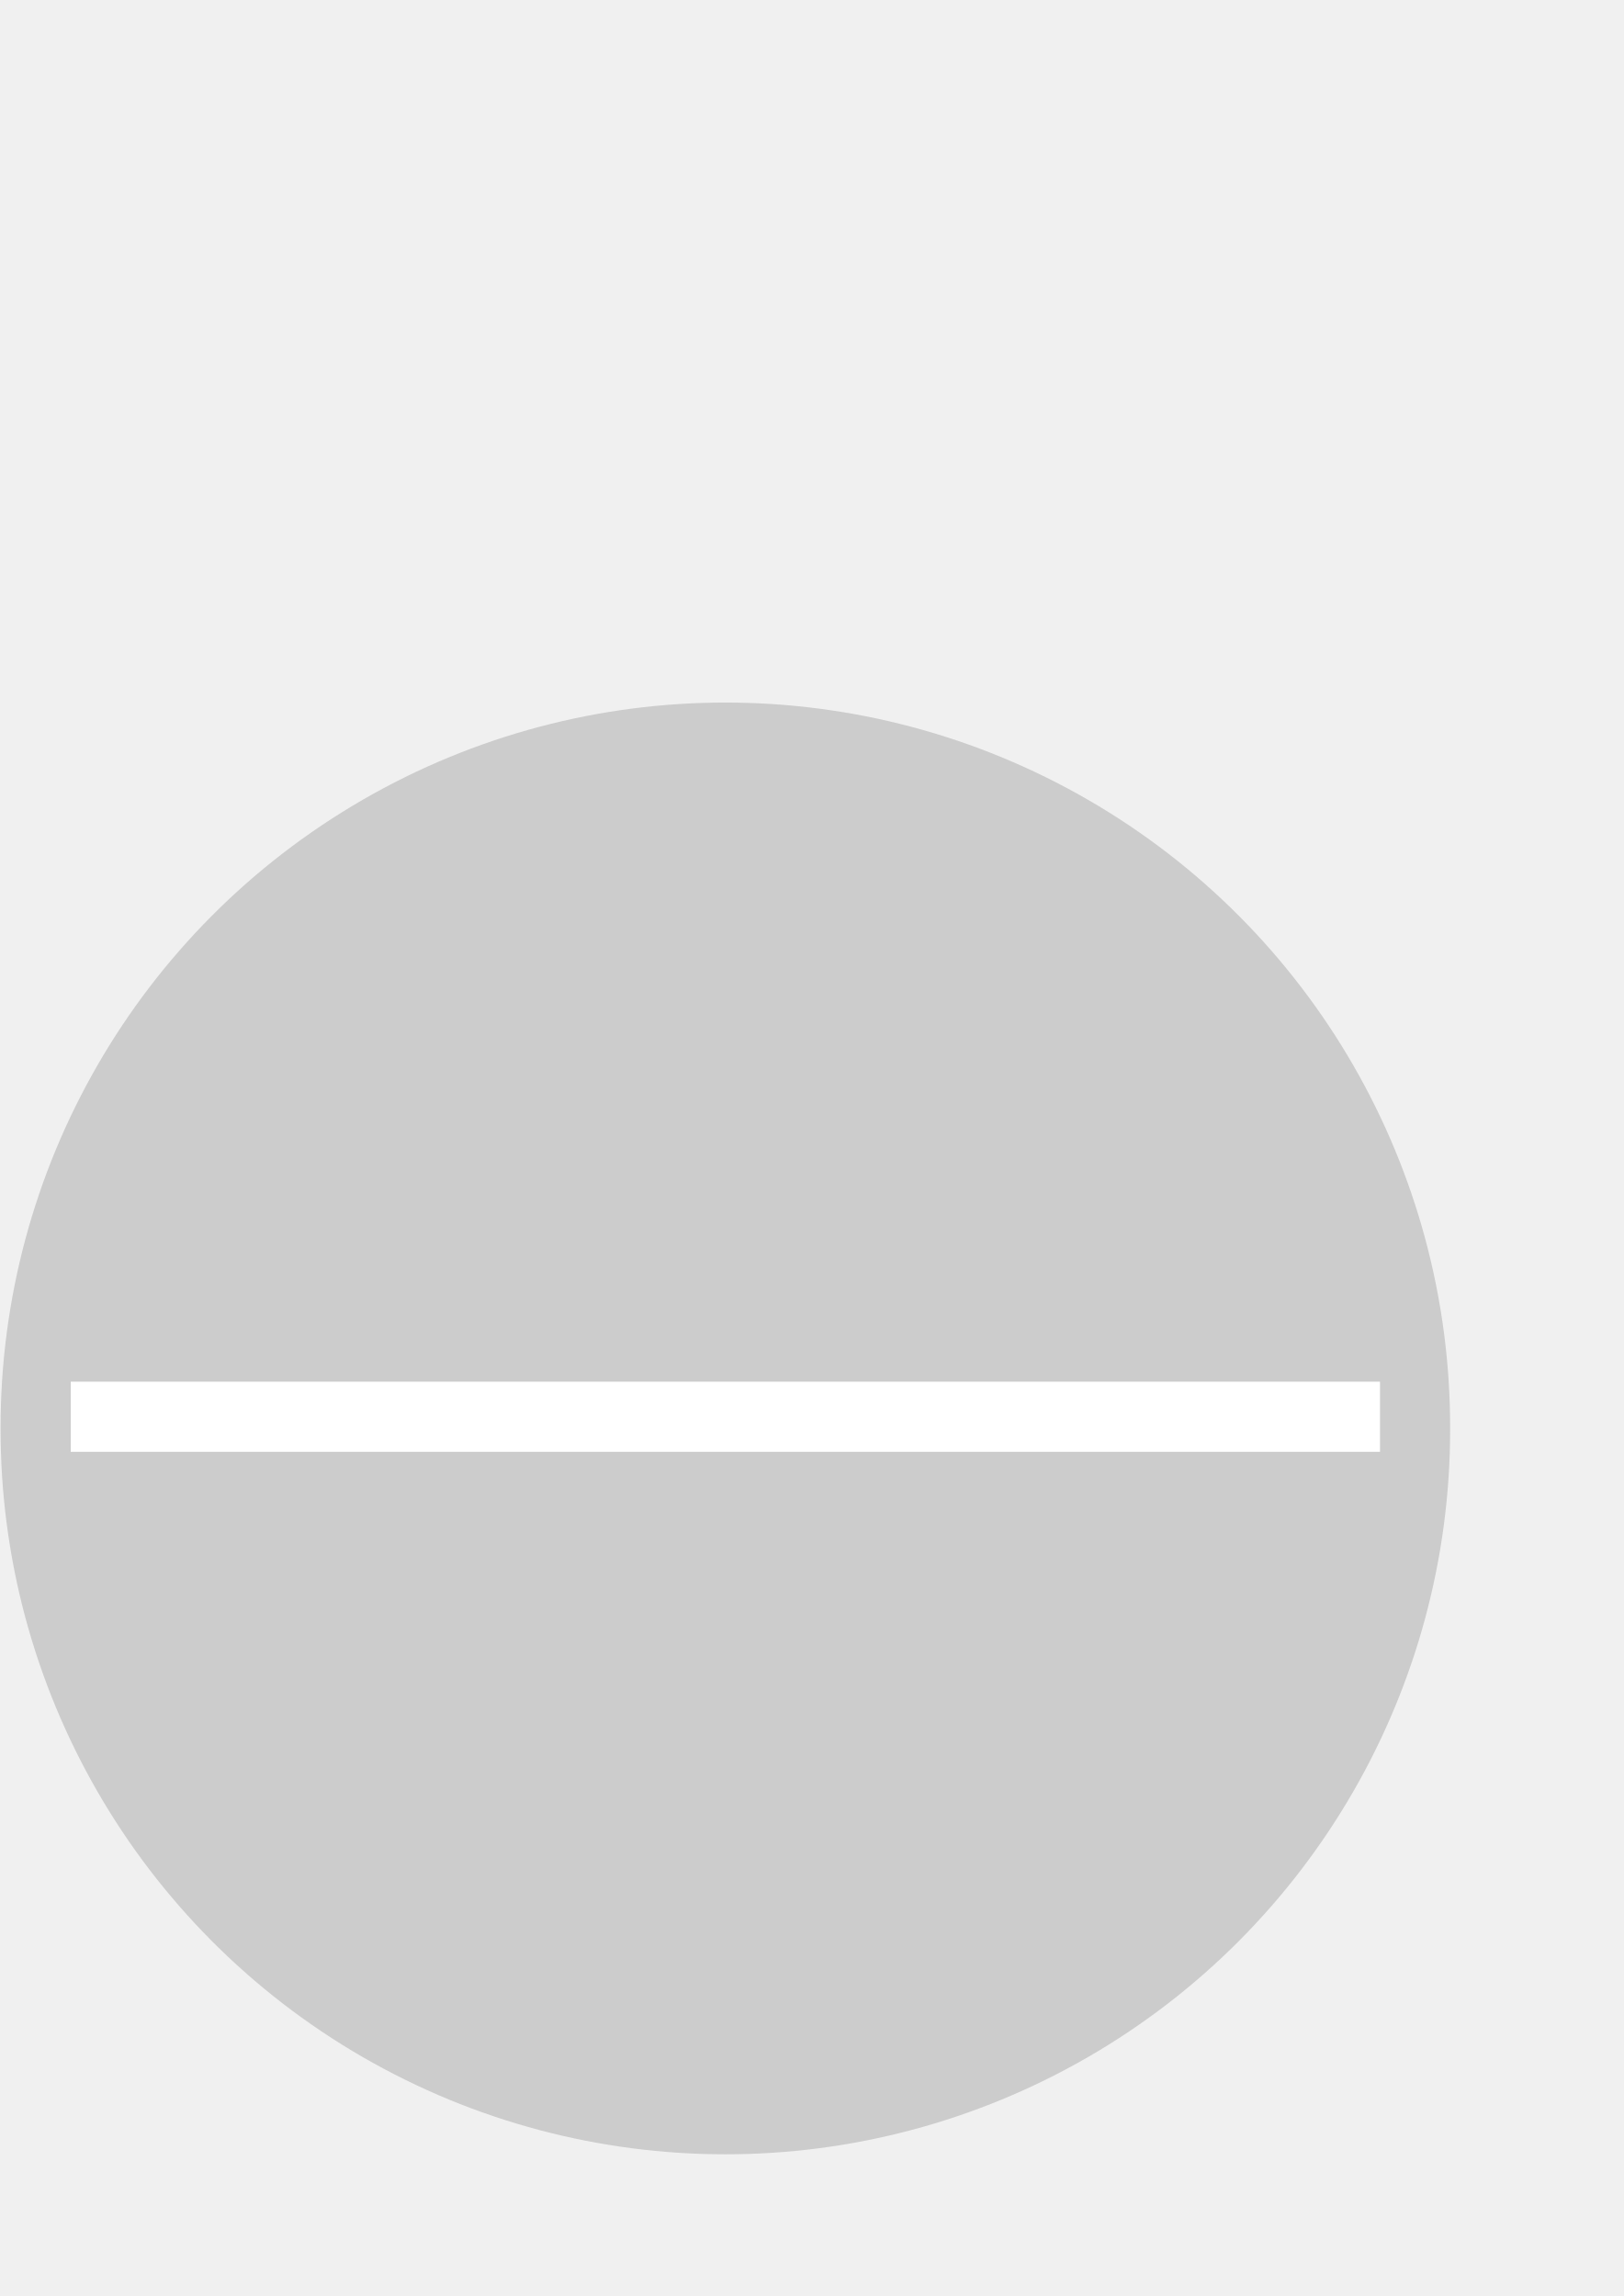
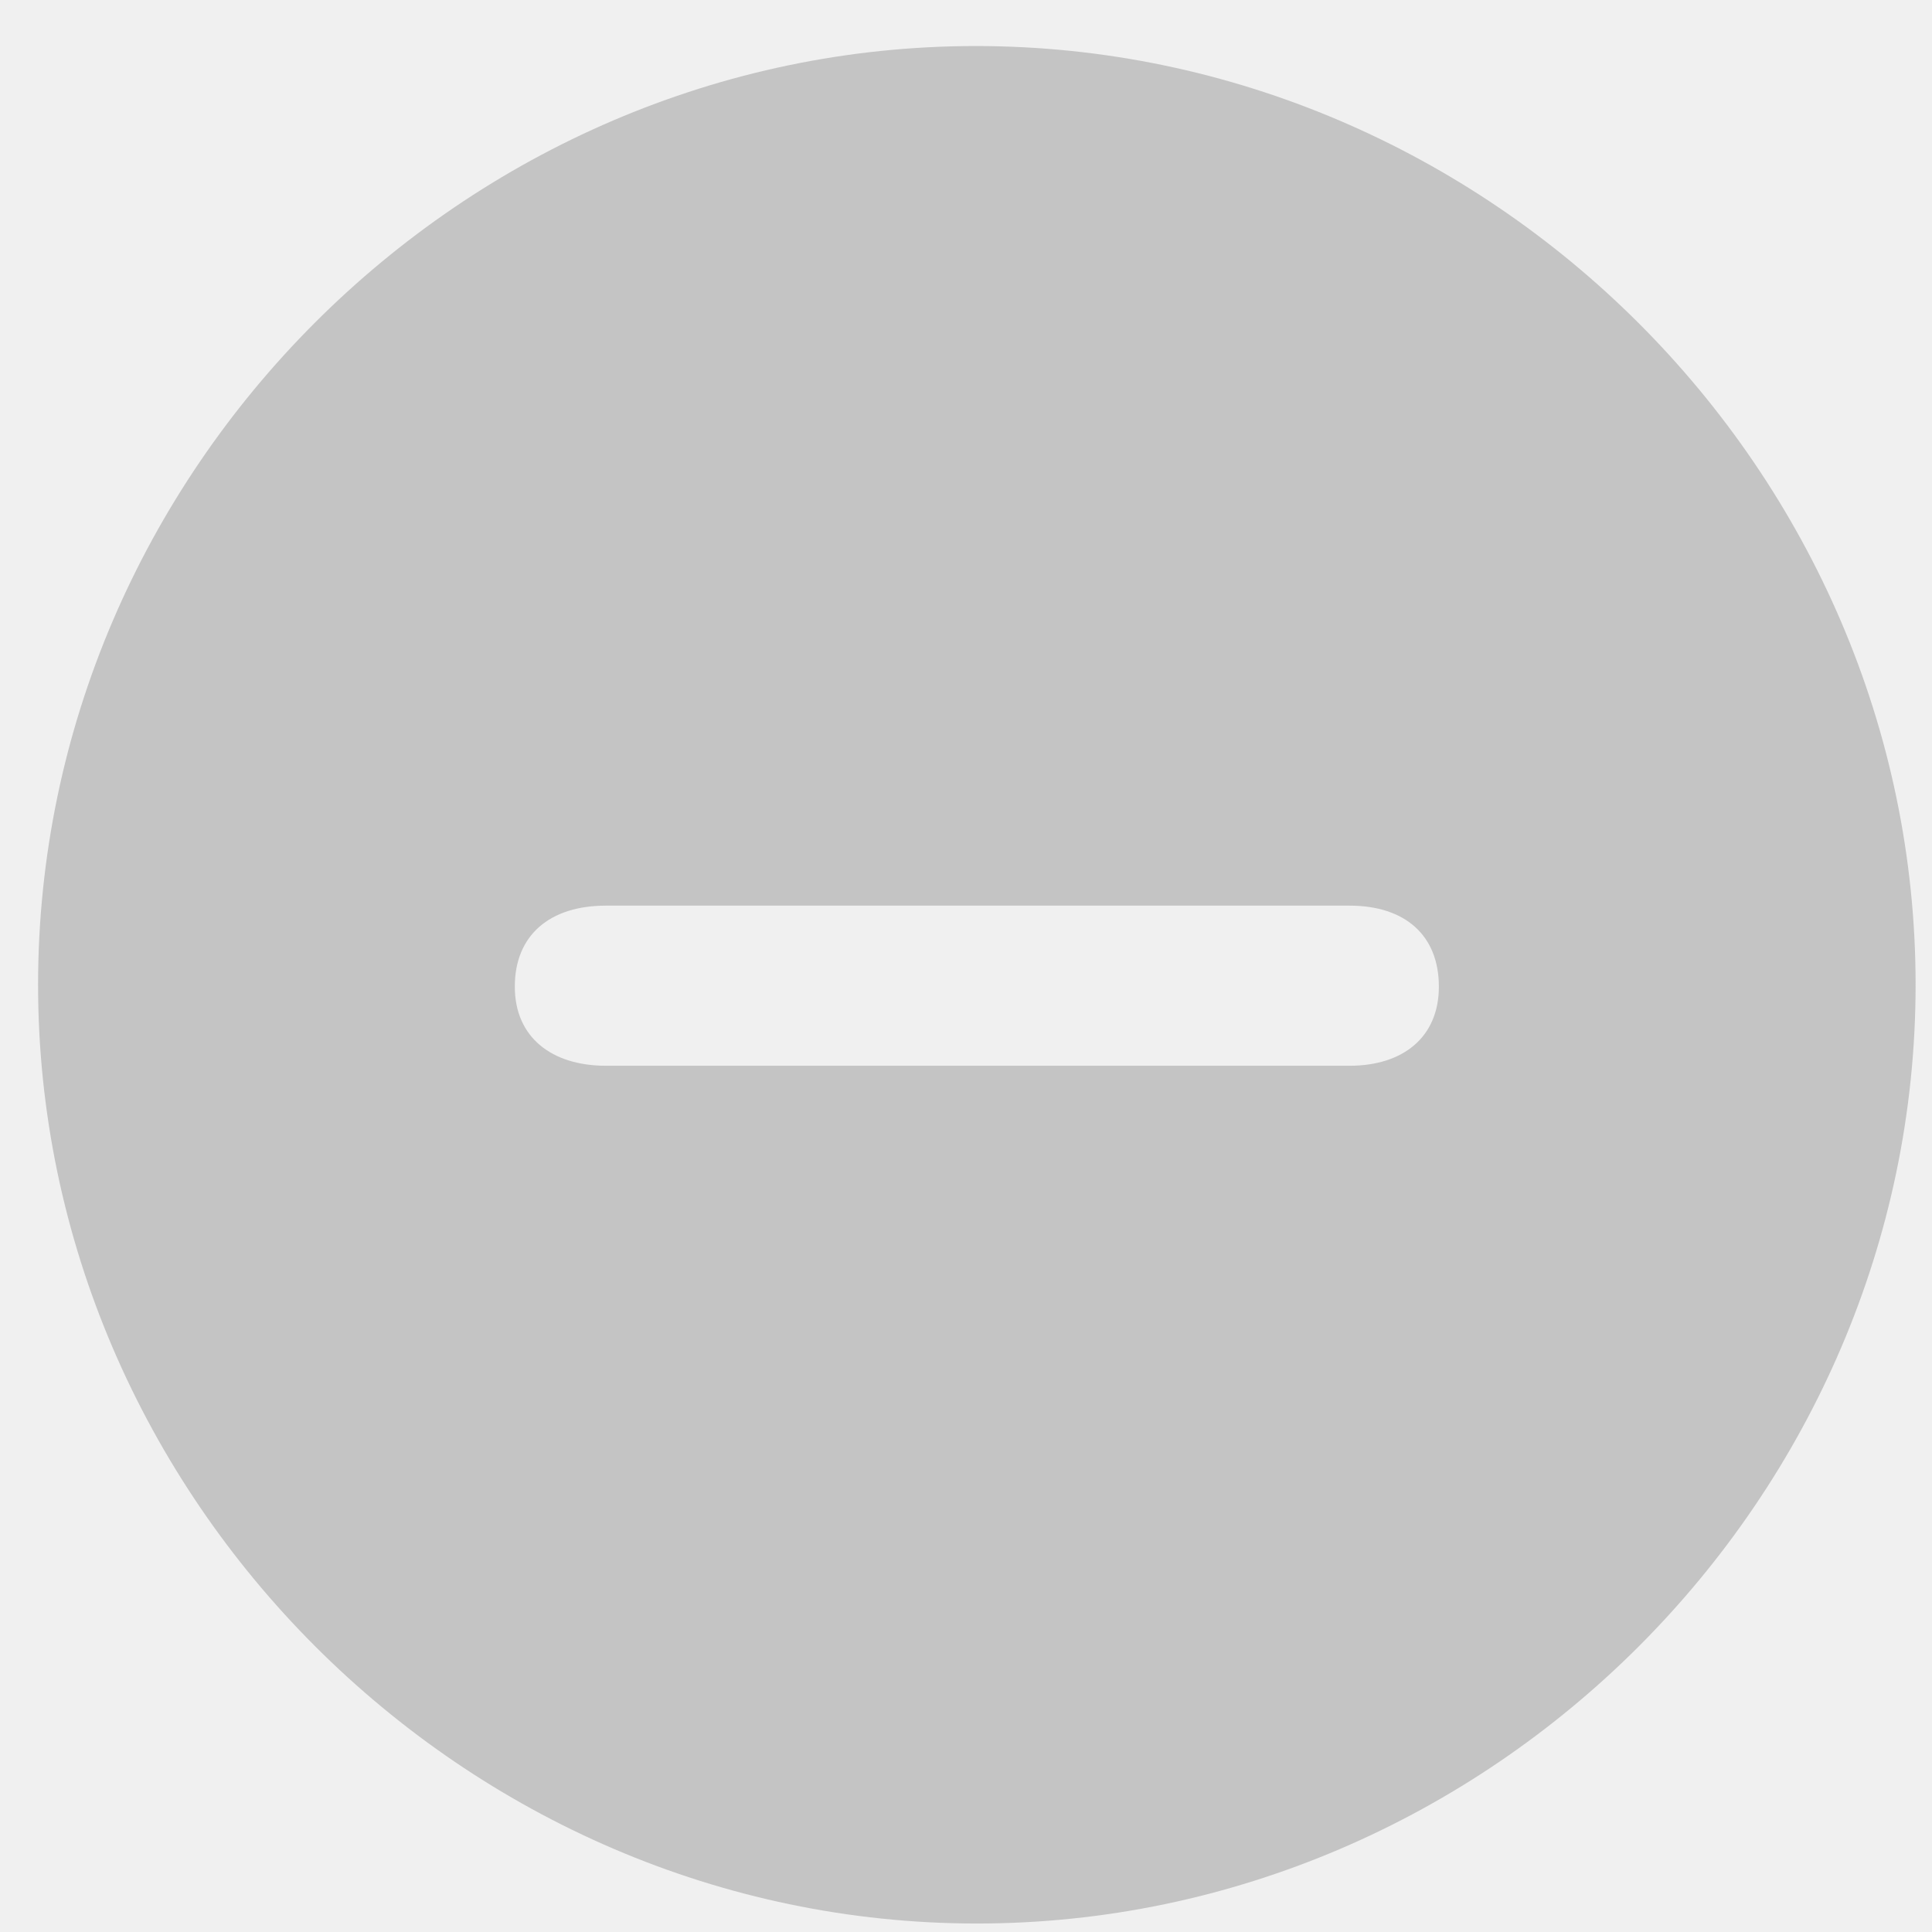
- <svg xmlns="http://www.w3.org/2000/svg" id="svg2" width="210mm" height="297mm" version="1.1">
-   <g id="layer1">
-     <path id="path3768" fill="#c4c4c4" fill-opacity="1" d="m 768.571,603.791 a 354.286,354.286 0 1 1 -708.571,0 354.286,354.286 0 1 1 708.571,0 z" opacity=".82" transform="translate(-59.71429,94.57143)" />
-     <rect id="rect3774" width="640" height="34.286" x="34.571" y="675.505" fill="#fff" fill-opacity="1" />
-   </g>
+ <svg xmlns="http://www.w3.org/2000/svg" width="41" height="41" viewBox="0 0 41 41" fill="none">
+   <path d="M20.73 40.82C31.628 40.82 40.652 31.777 40.652 20.898C40.652 10 31.609 0.977 20.71 0.977C9.832 0.977 0.808 10 0.808 20.898C0.808 31.777 9.851 40.82 20.73 40.82ZM12.859 22.617C11.707 22.617 10.925 22.012 10.925 20.938C10.925 19.844 11.668 19.219 12.859 19.219H28.64C29.812 19.219 30.535 19.844 30.535 20.938C30.535 22.012 29.773 22.617 28.64 22.617H12.859Z" fill="#C4C4C4" />
</svg>
